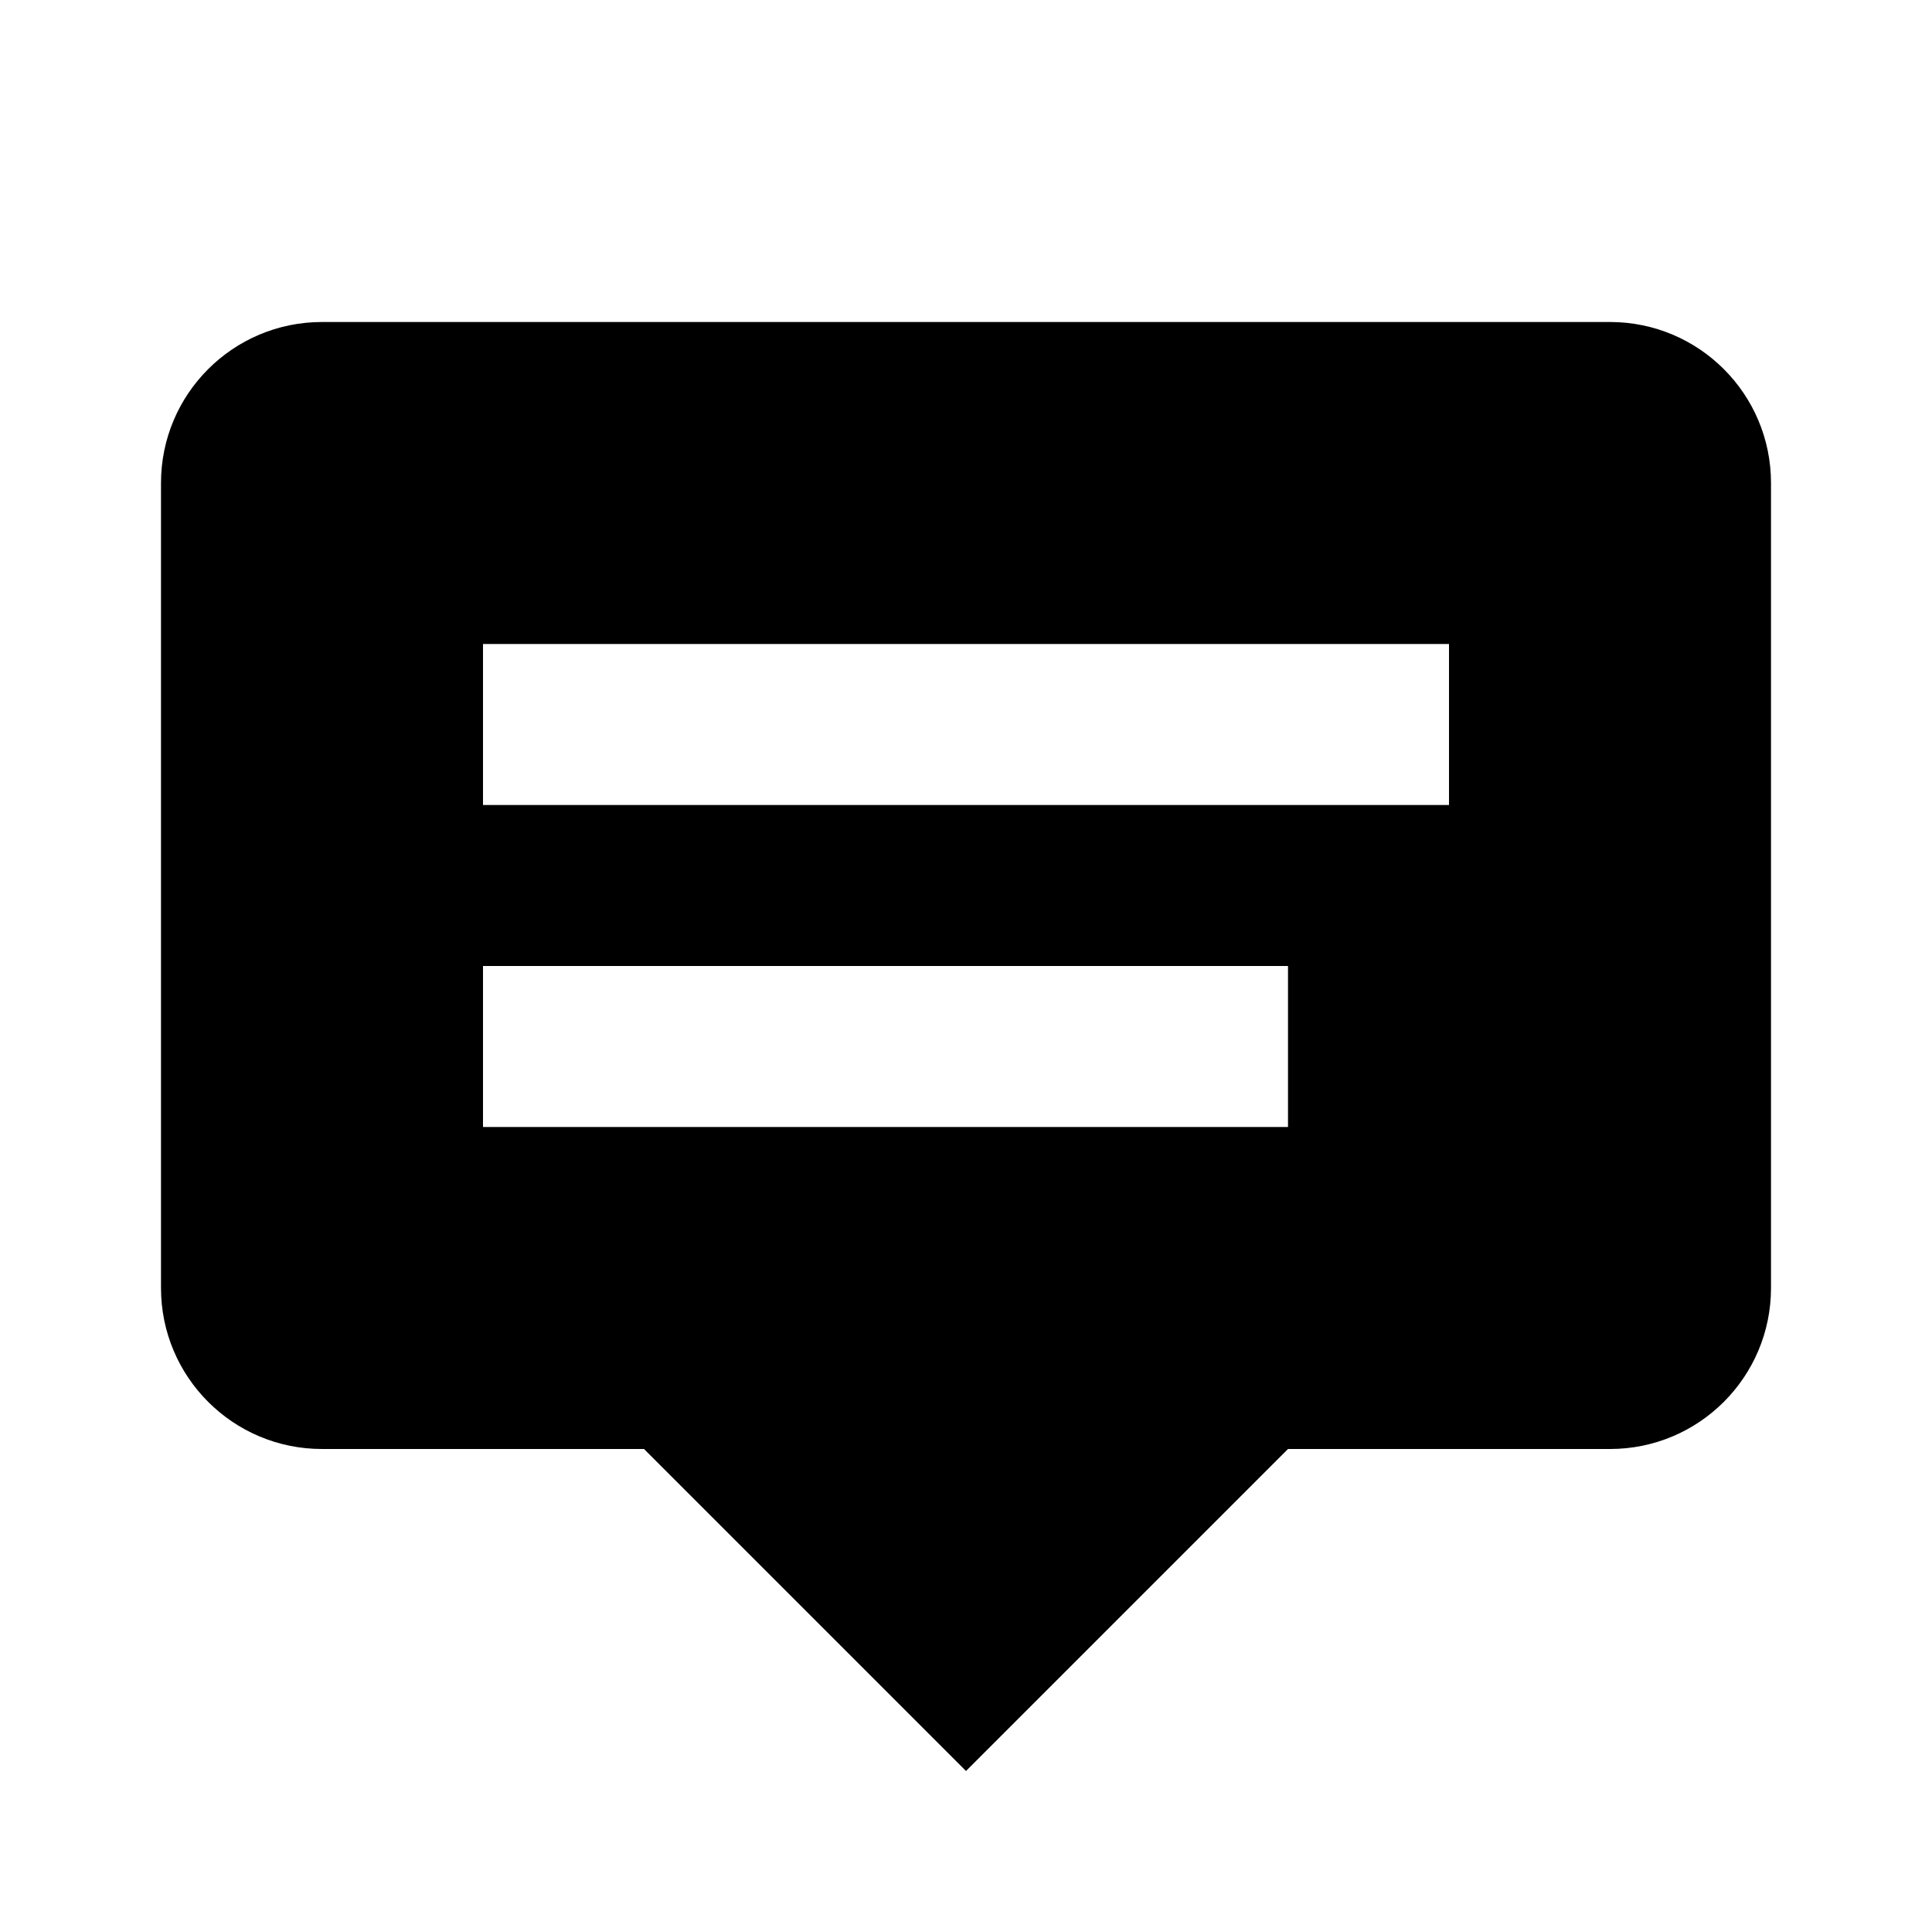
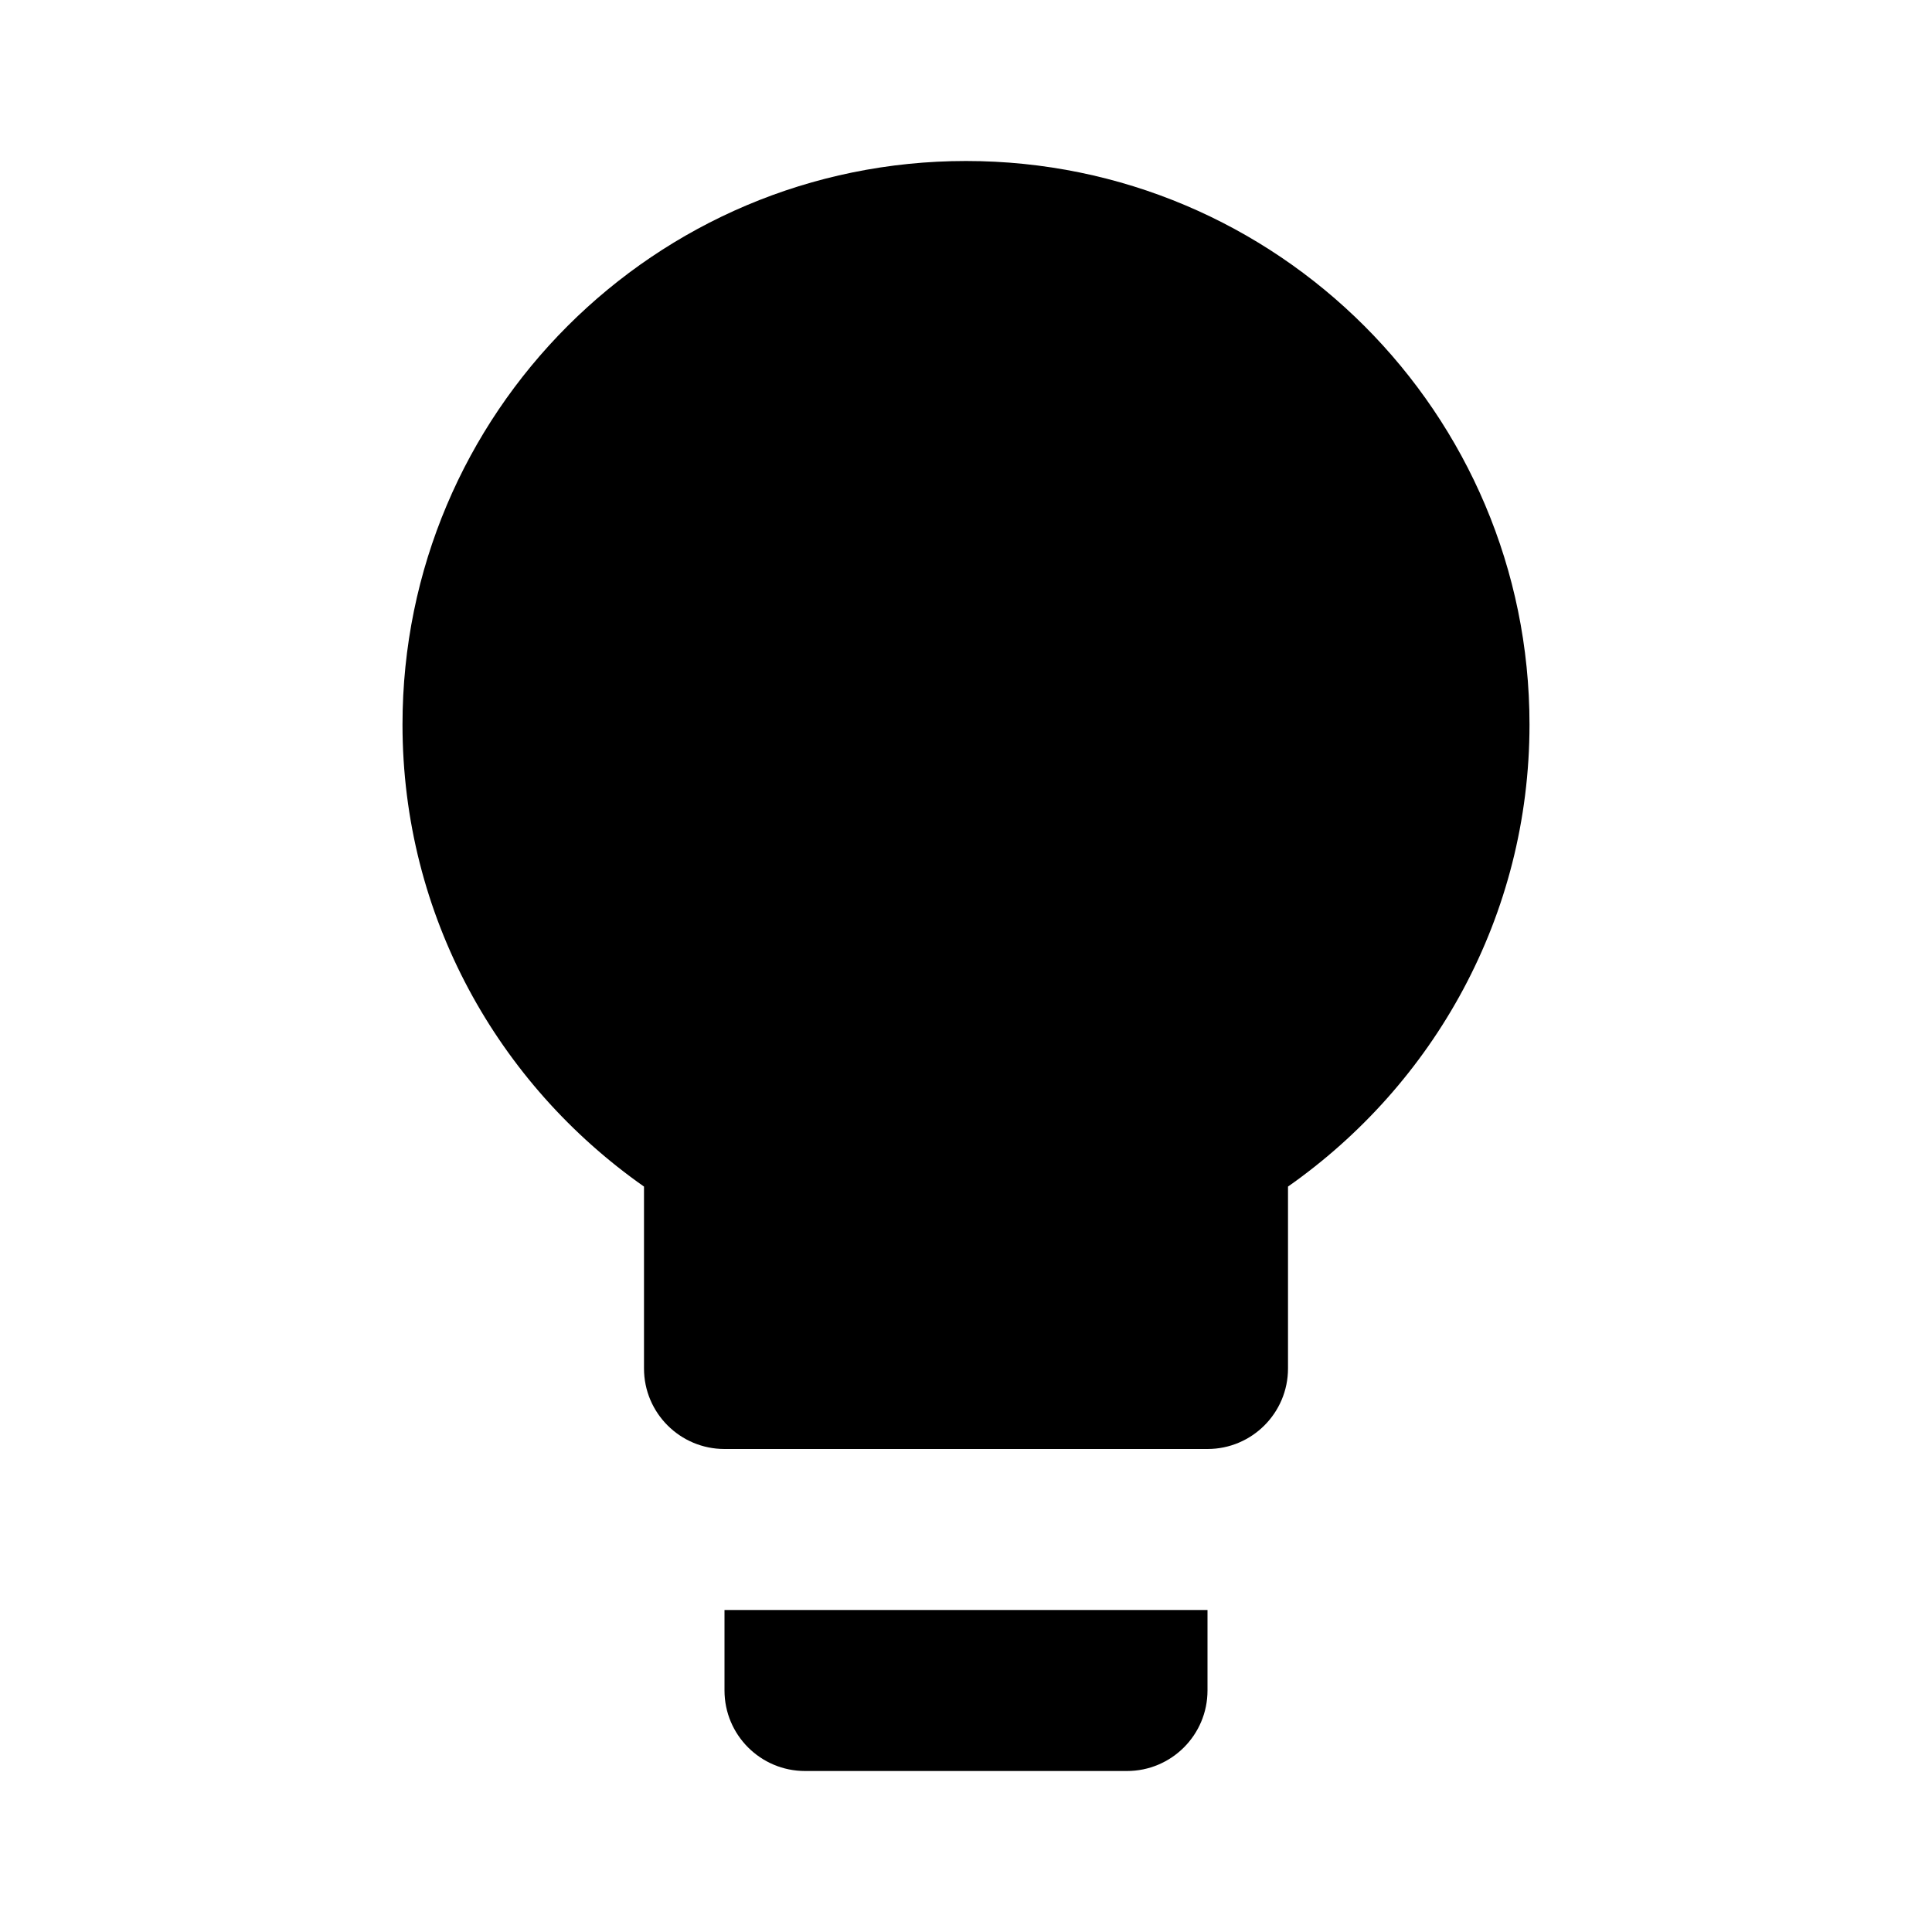
<svg xmlns="http://www.w3.org/2000/svg" width="24px" height="24px" viewBox="0 0 24 24" version="1.1">
  <g id="icon/material/status" stroke="none" stroke-width="1" fill="none" fill-rule="evenodd">
    <rect id="ViewBox" fill-rule="nonzero" x="0" y="0" width="24" height="24" />
-     <path d="M20,4 C21.105,4 22,4.895 22,6 L22,16 C22,17.105 21.105,18 20,18 L16,18 L12,22 L8,18 L4,18 C2.895,18 2,17.105 2,16 L2,6 C2,4.895 2.895,4 4,4 L20,4 Z M16,12 L6,12 L6,14 L16,14 L16,12 Z M18,8 L6,8 L6,10 L18,10 L18,8 Z" id="xabber.tooltip-variant" fill="#000000" fill-rule="nonzero" />
+     <path d="M12,2 C8.134,2 5,5.134 5,9 C5,11.38 6.19,13.47 8,14.74 L8,17 C8,17.552 8.448,18 9,18 L15,18 C15.552,18 16,17.552 16,17 L16,14.74 C17.81,13.47 19,11.38 19,9 C19,5.134 15.866,2 12,2 M9,21 C9,21.552 9.448,22 10,22 L14,22 C14.552,22 15,21.552 15,21 L15,20 L9,20 L9,21 Z" id="mdi:lightbulb" fill="#000000" fill-rule="nonzero" />
  </g>
</svg>
